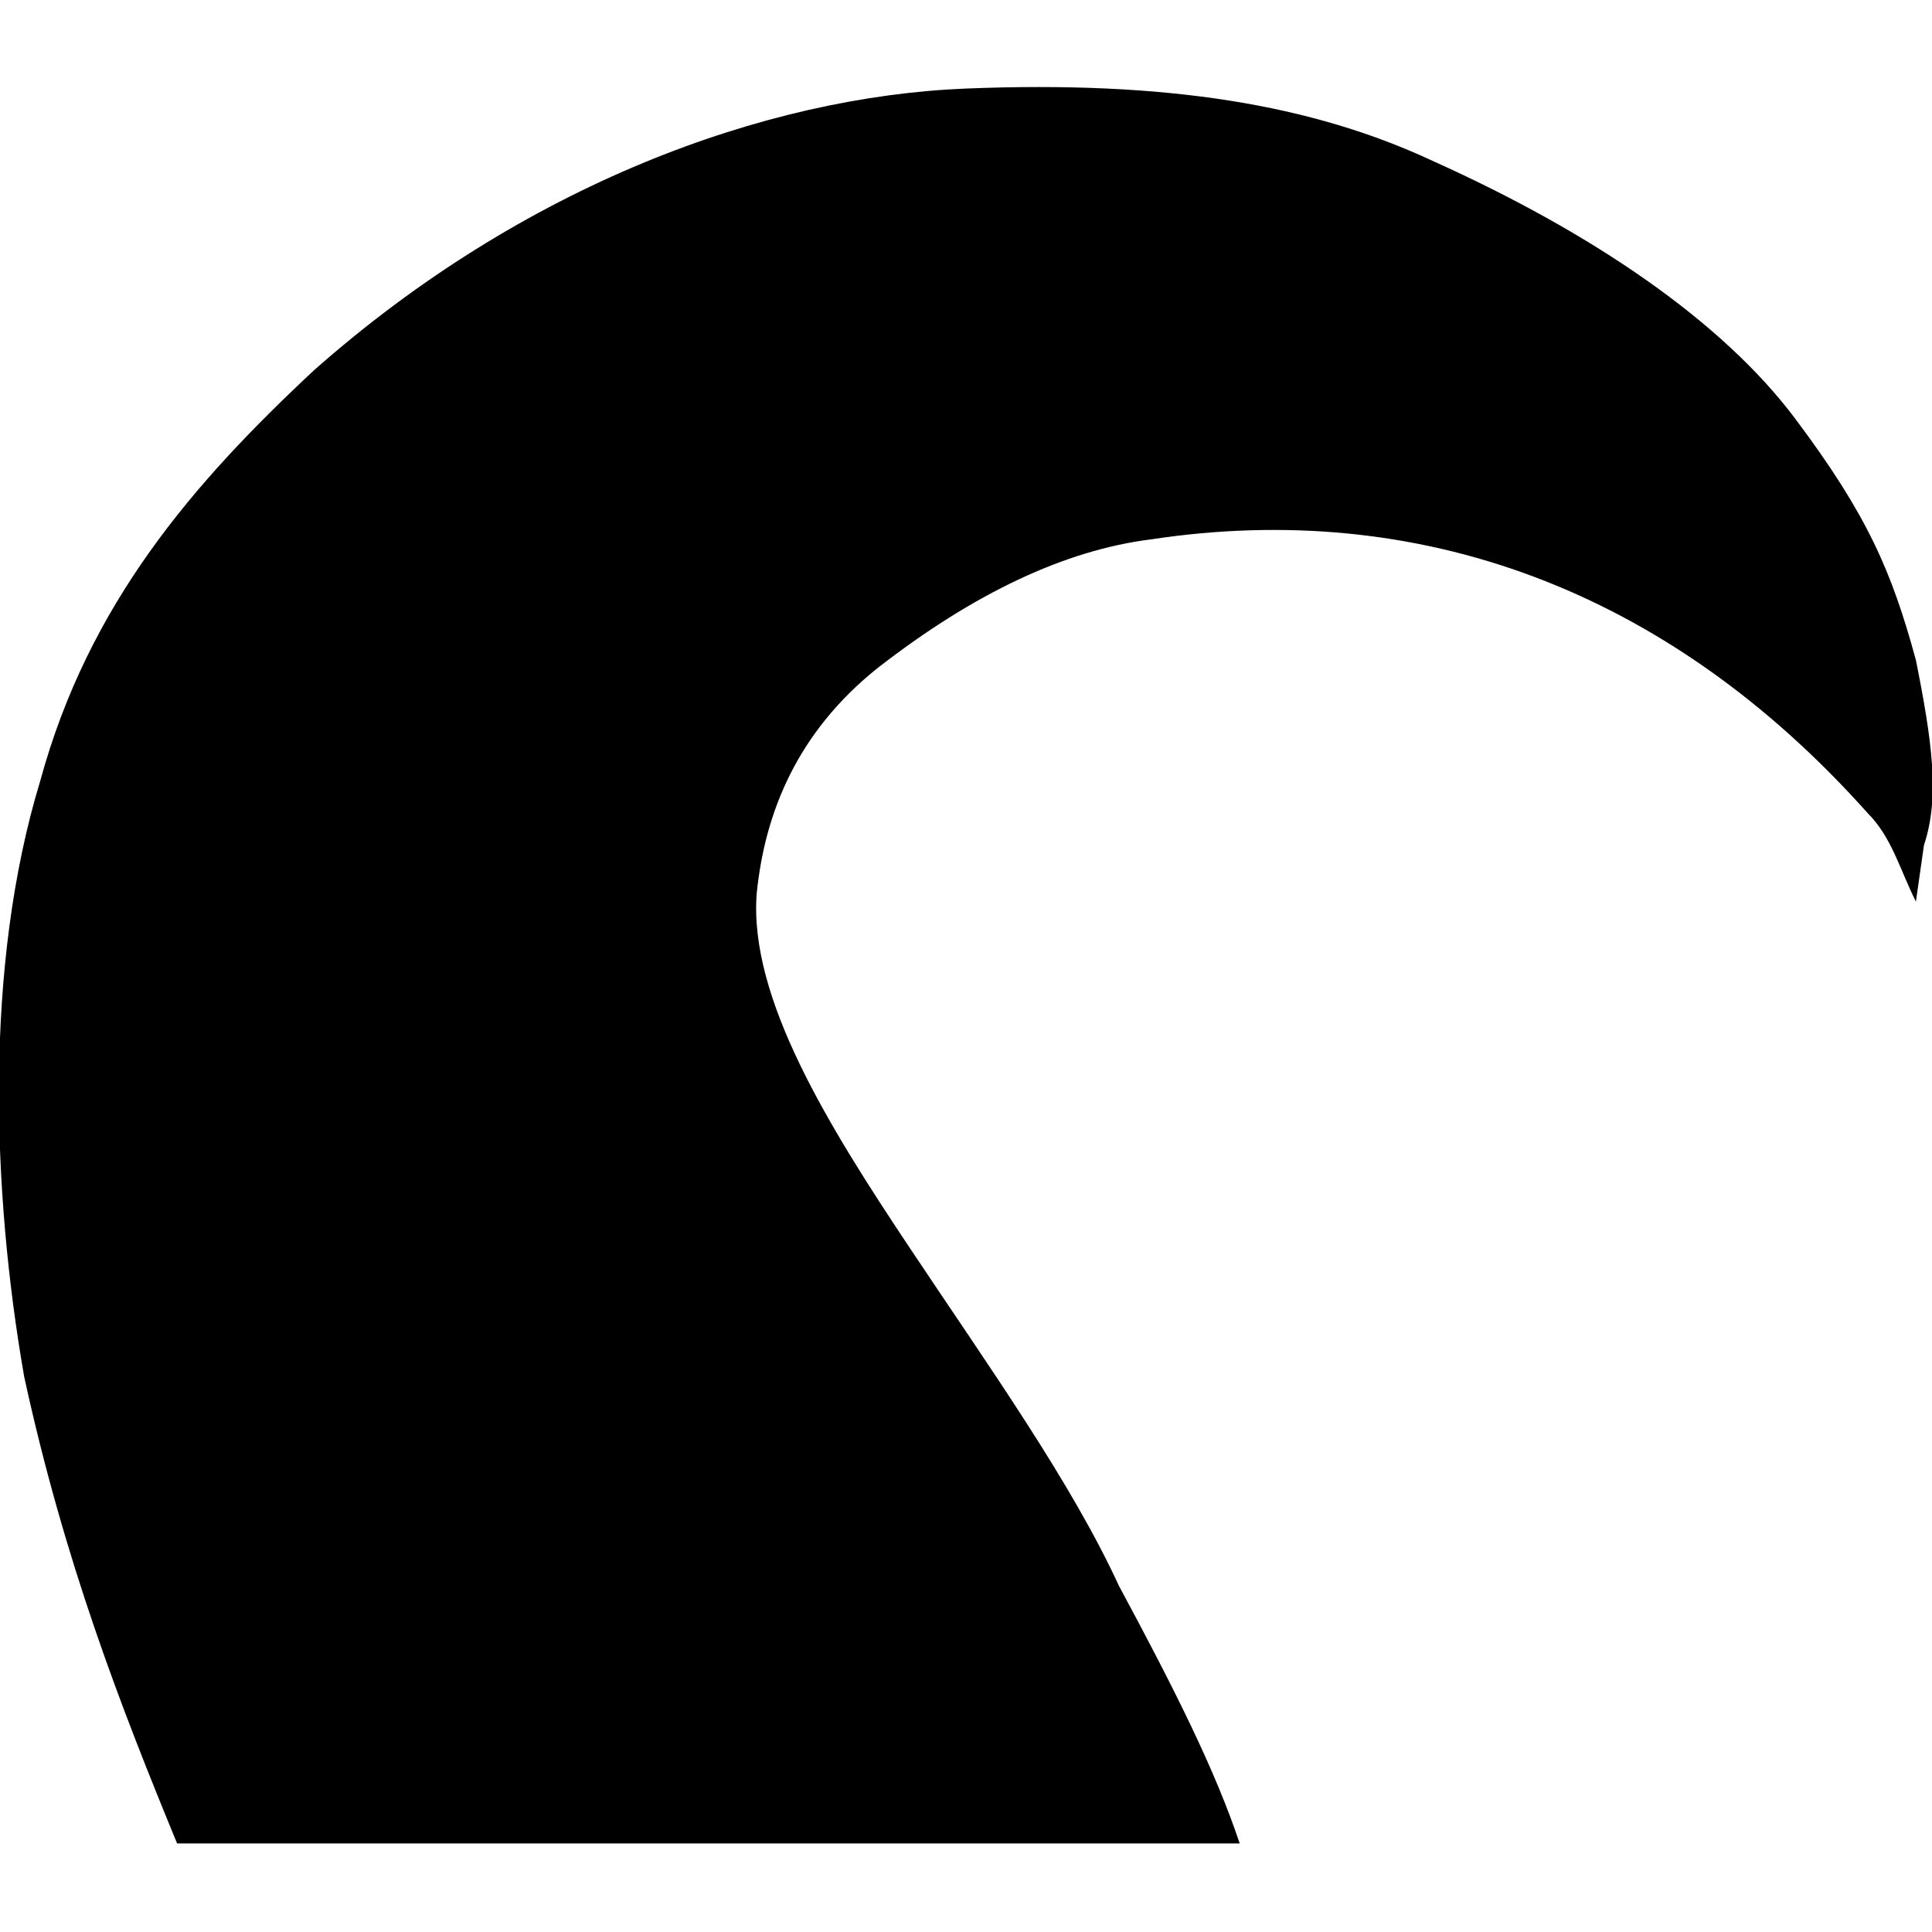
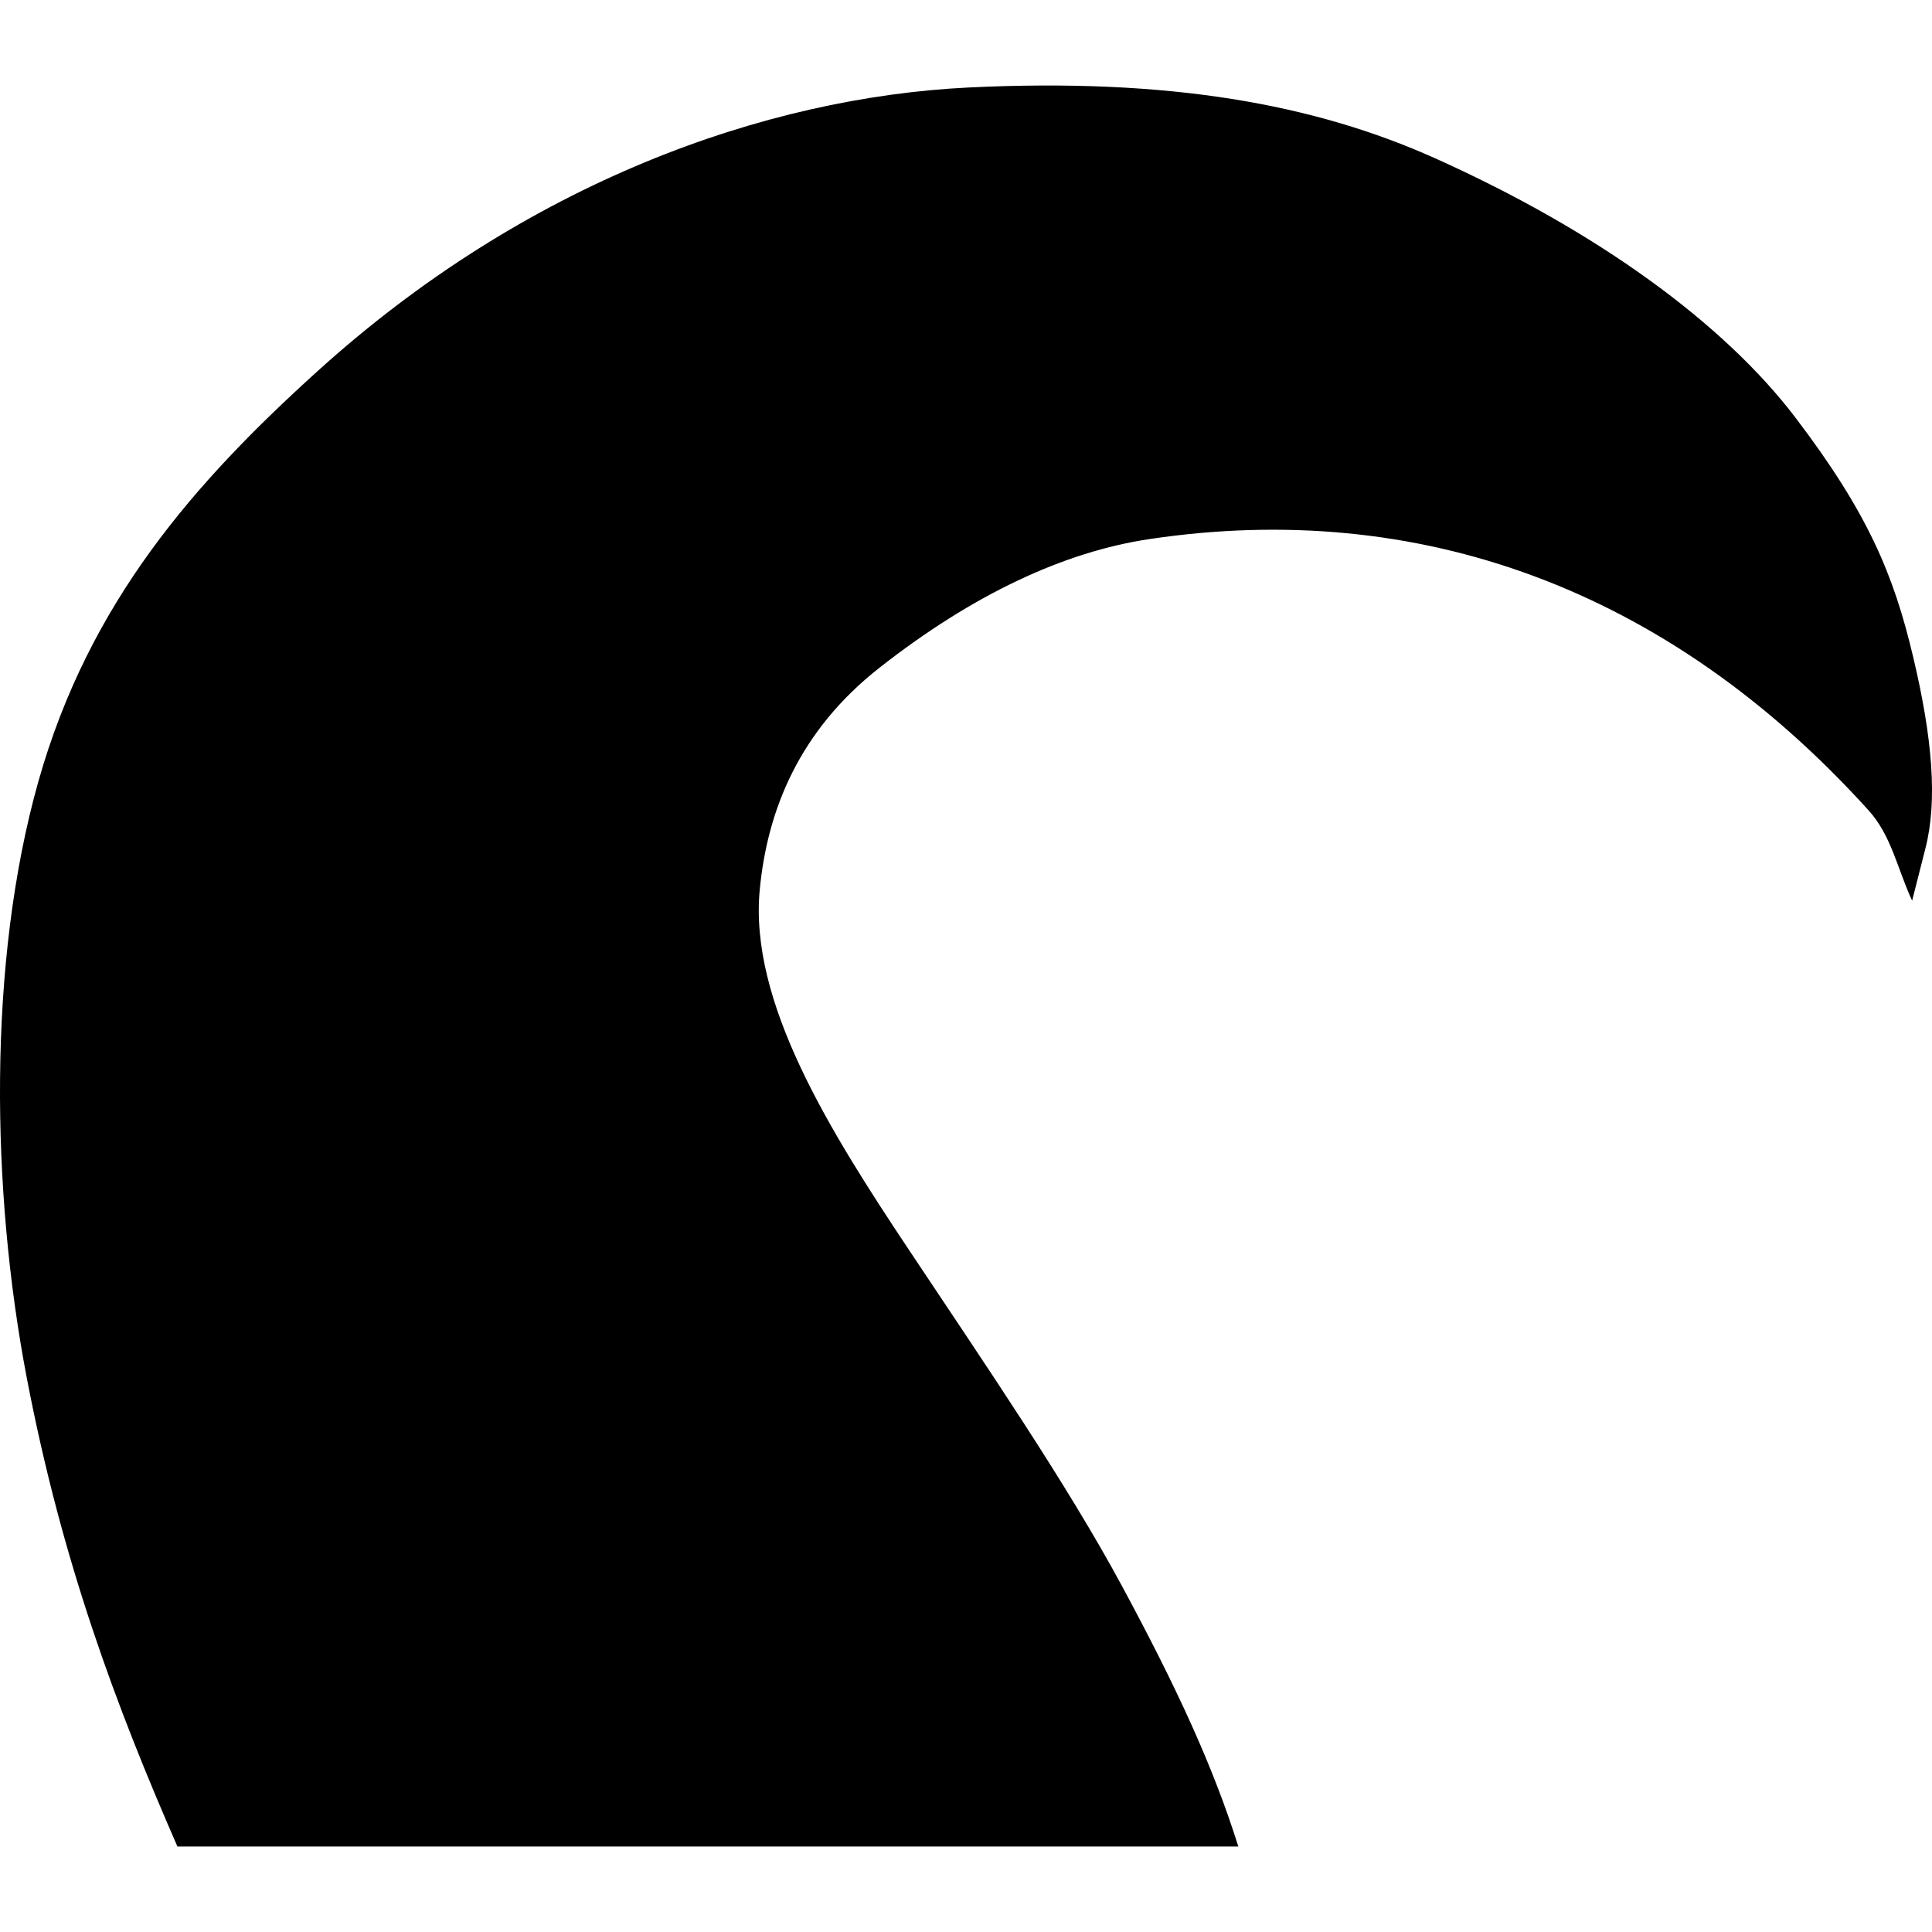
<svg xmlns="http://www.w3.org/2000/svg" version="1.2" viewBox="0 0 24 24" width="24" height="24">
  <style />
-   <path d="m3.9 4.6c-1.5 1.4-2.8 2.9-3.4 5.1-0.7 2.3-0.6 5.1-0.2 7.4 0.5 2.3 1.2 4.1 1.9 5.8h13.2c-0.3-0.9-0.8-1.9-1.5-3.2-0.6-1.3-1.6-2.7-2.6-4.2-1-1.5-2-3.1-1.9-4.4 0.1-1 0.5-2 1.5-2.8q1.8-1.4 3.4-1.6c3.3-0.5 6.4 0.6 8.9 3.4 0.3 0.3 0.4 0.7 0.6 1.1l0.1-0.7c0.2-0.6 0.1-1.3-0.1-2.3-0.3-1.1-0.6-1.8-1.5-3-0.9-1.2-2.5-2.3-4.5-3.2-1.5-0.7-3.3-1-5.8-0.9-2.5 0.1-5.5 1.2-8.1 3.5z" />
+   <path d="m 3.942,4.613 c -1.518,1.374 -2.835,2.86 -3.466,5.097 -0.634,2.248 -0.585,5.094 -0.145,7.398 0.44,2.304 1.12,4.107 1.873,5.83 H 15.383 c -0.31,-0.988 -0.761,-1.967 -1.446,-3.237 -0.685,-1.268 -1.658,-2.692 -2.648,-4.178 -0.99,-1.486 -1.985,-3.077 -1.851,-4.472 0.094,-0.987 0.49,-1.976 1.492,-2.76 1.16,-0.909 2.289,-1.437 3.353,-1.595 3.325,-0.496 6.422,0.601 8.925,3.366 0.288,0.316 0.36,0.726 0.545,1.127 l 0.166,-0.653 c 0.15,-0.589 0.088,-1.359 -0.152,-2.371 -0.243,-1.029 -0.563,-1.792 -1.46,-2.973 -0.893,-1.176 -2.467,-2.322 -4.48,-3.226 -1.5,-0.673 -3.305,-1 -5.798,-0.879 -2.522,0.124 -5.494,1.177 -8.087,3.526" />
</svg>
